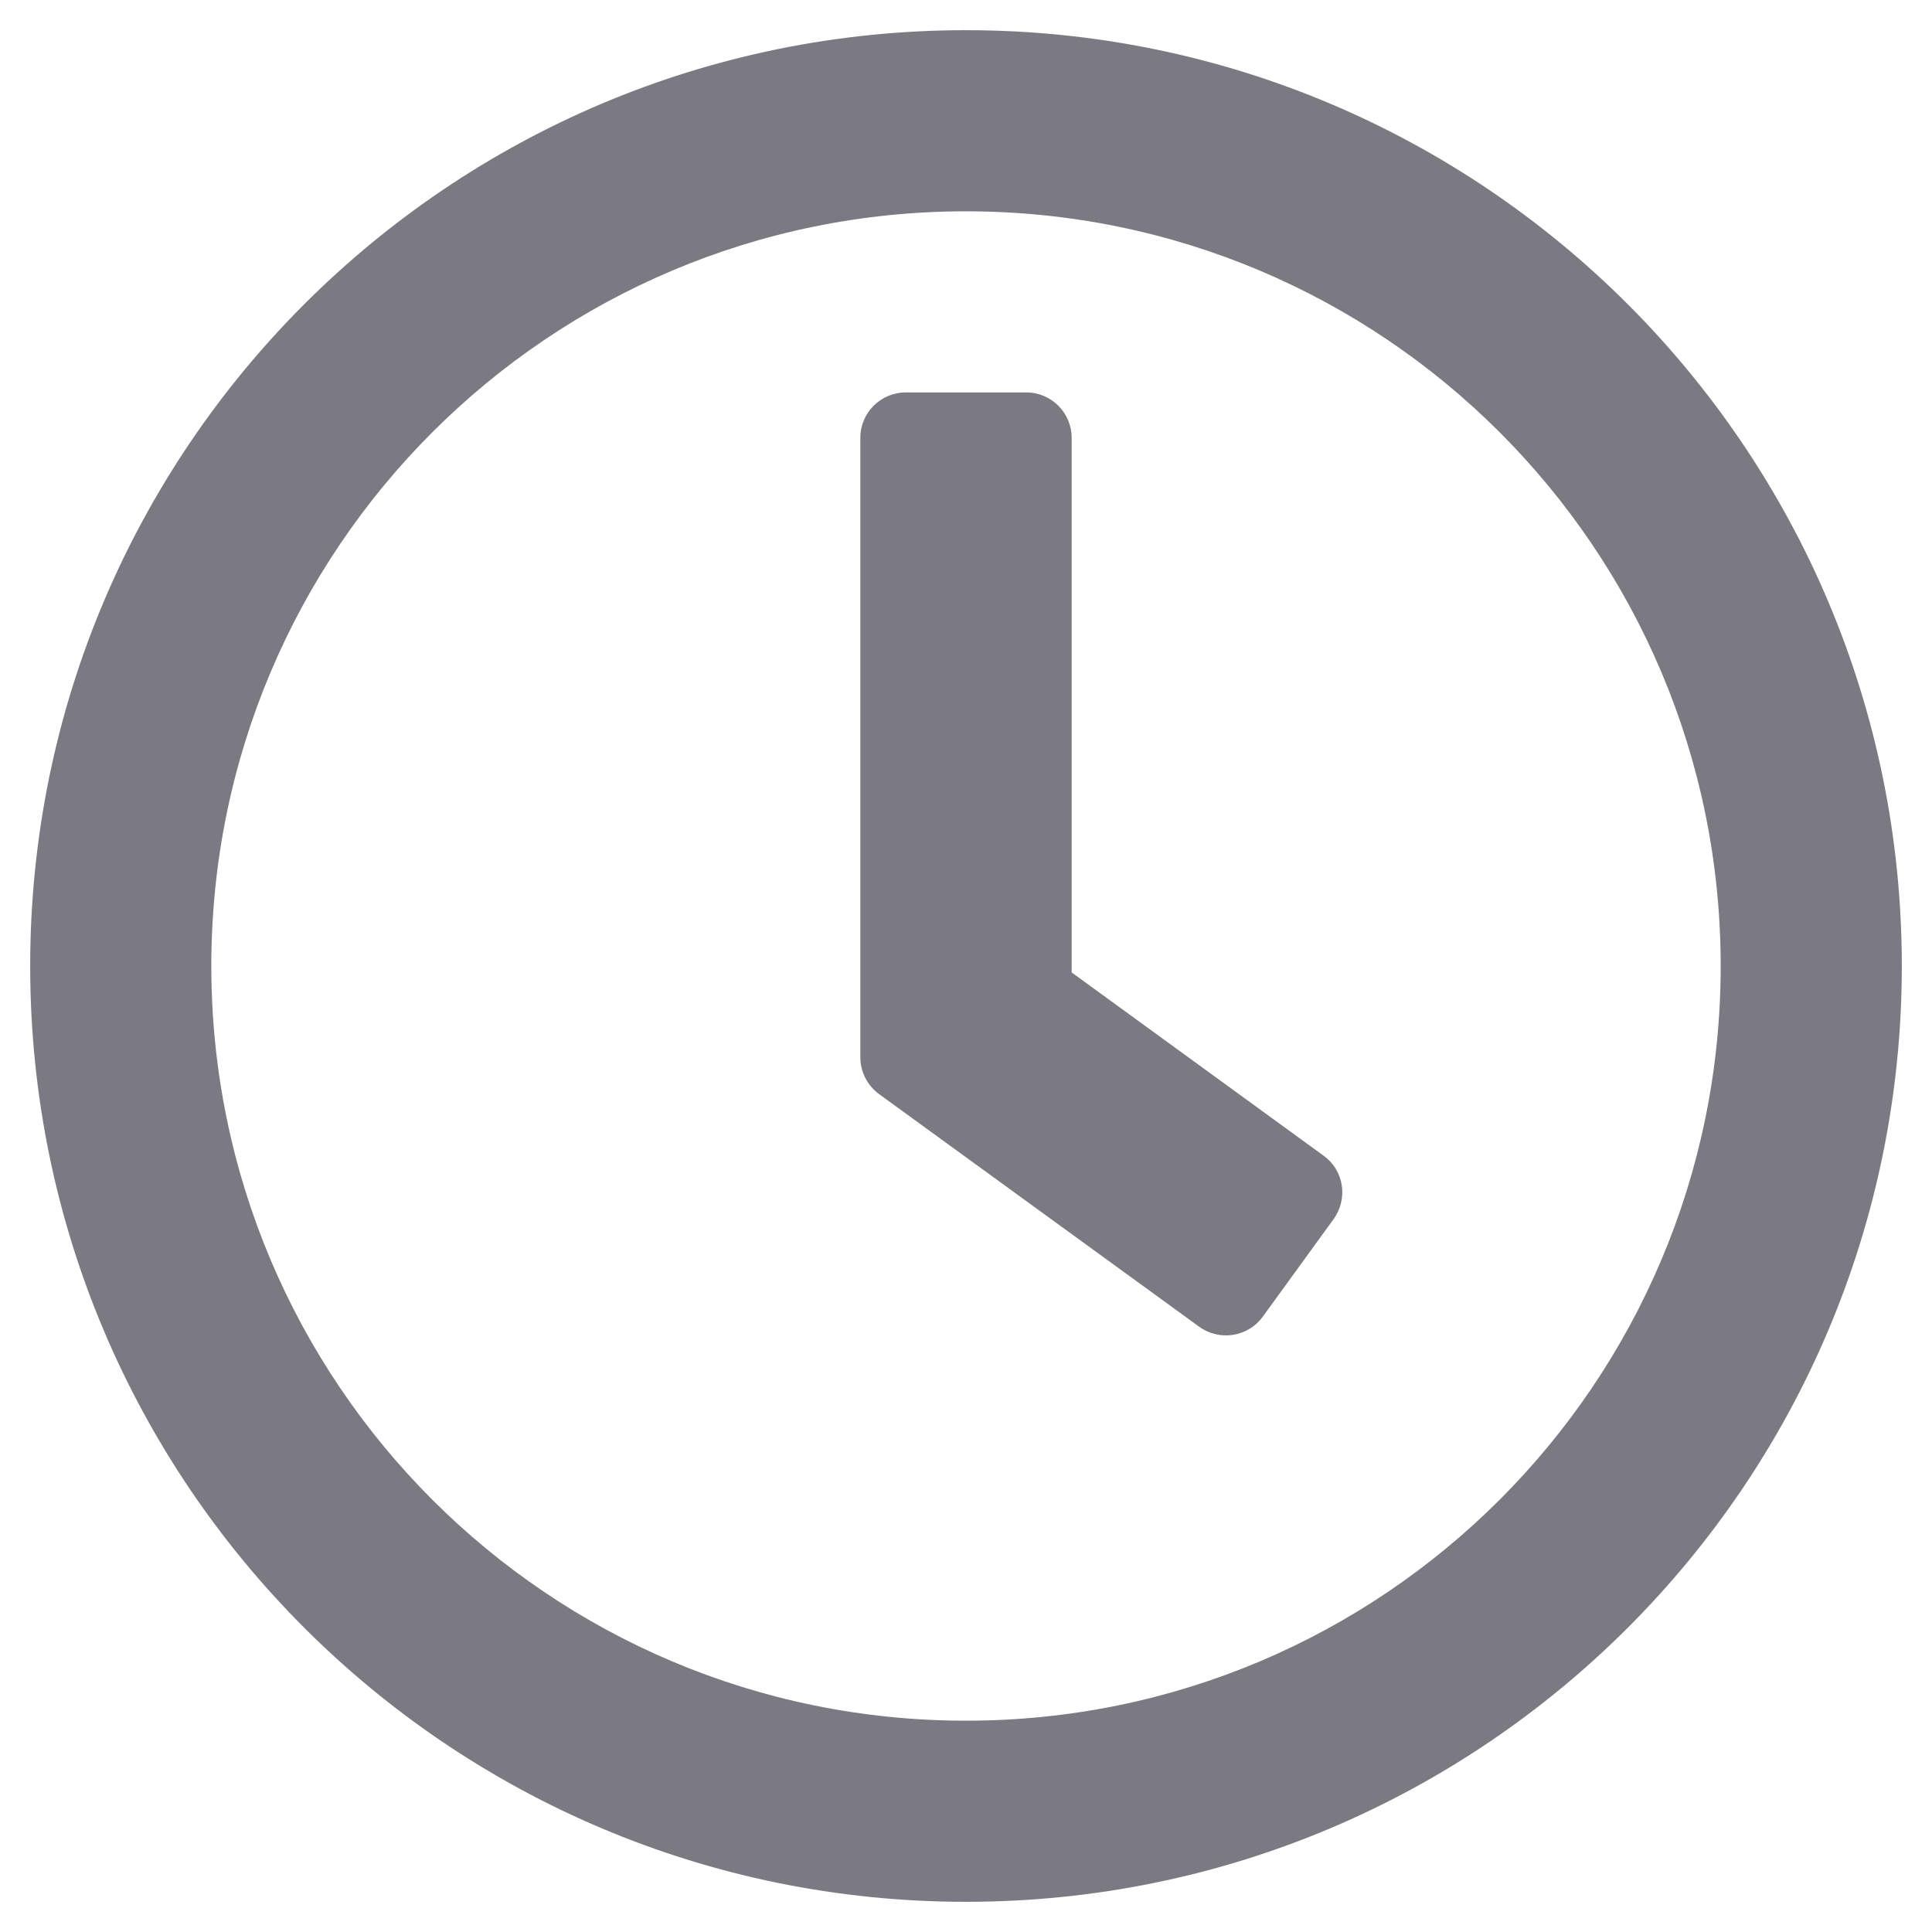
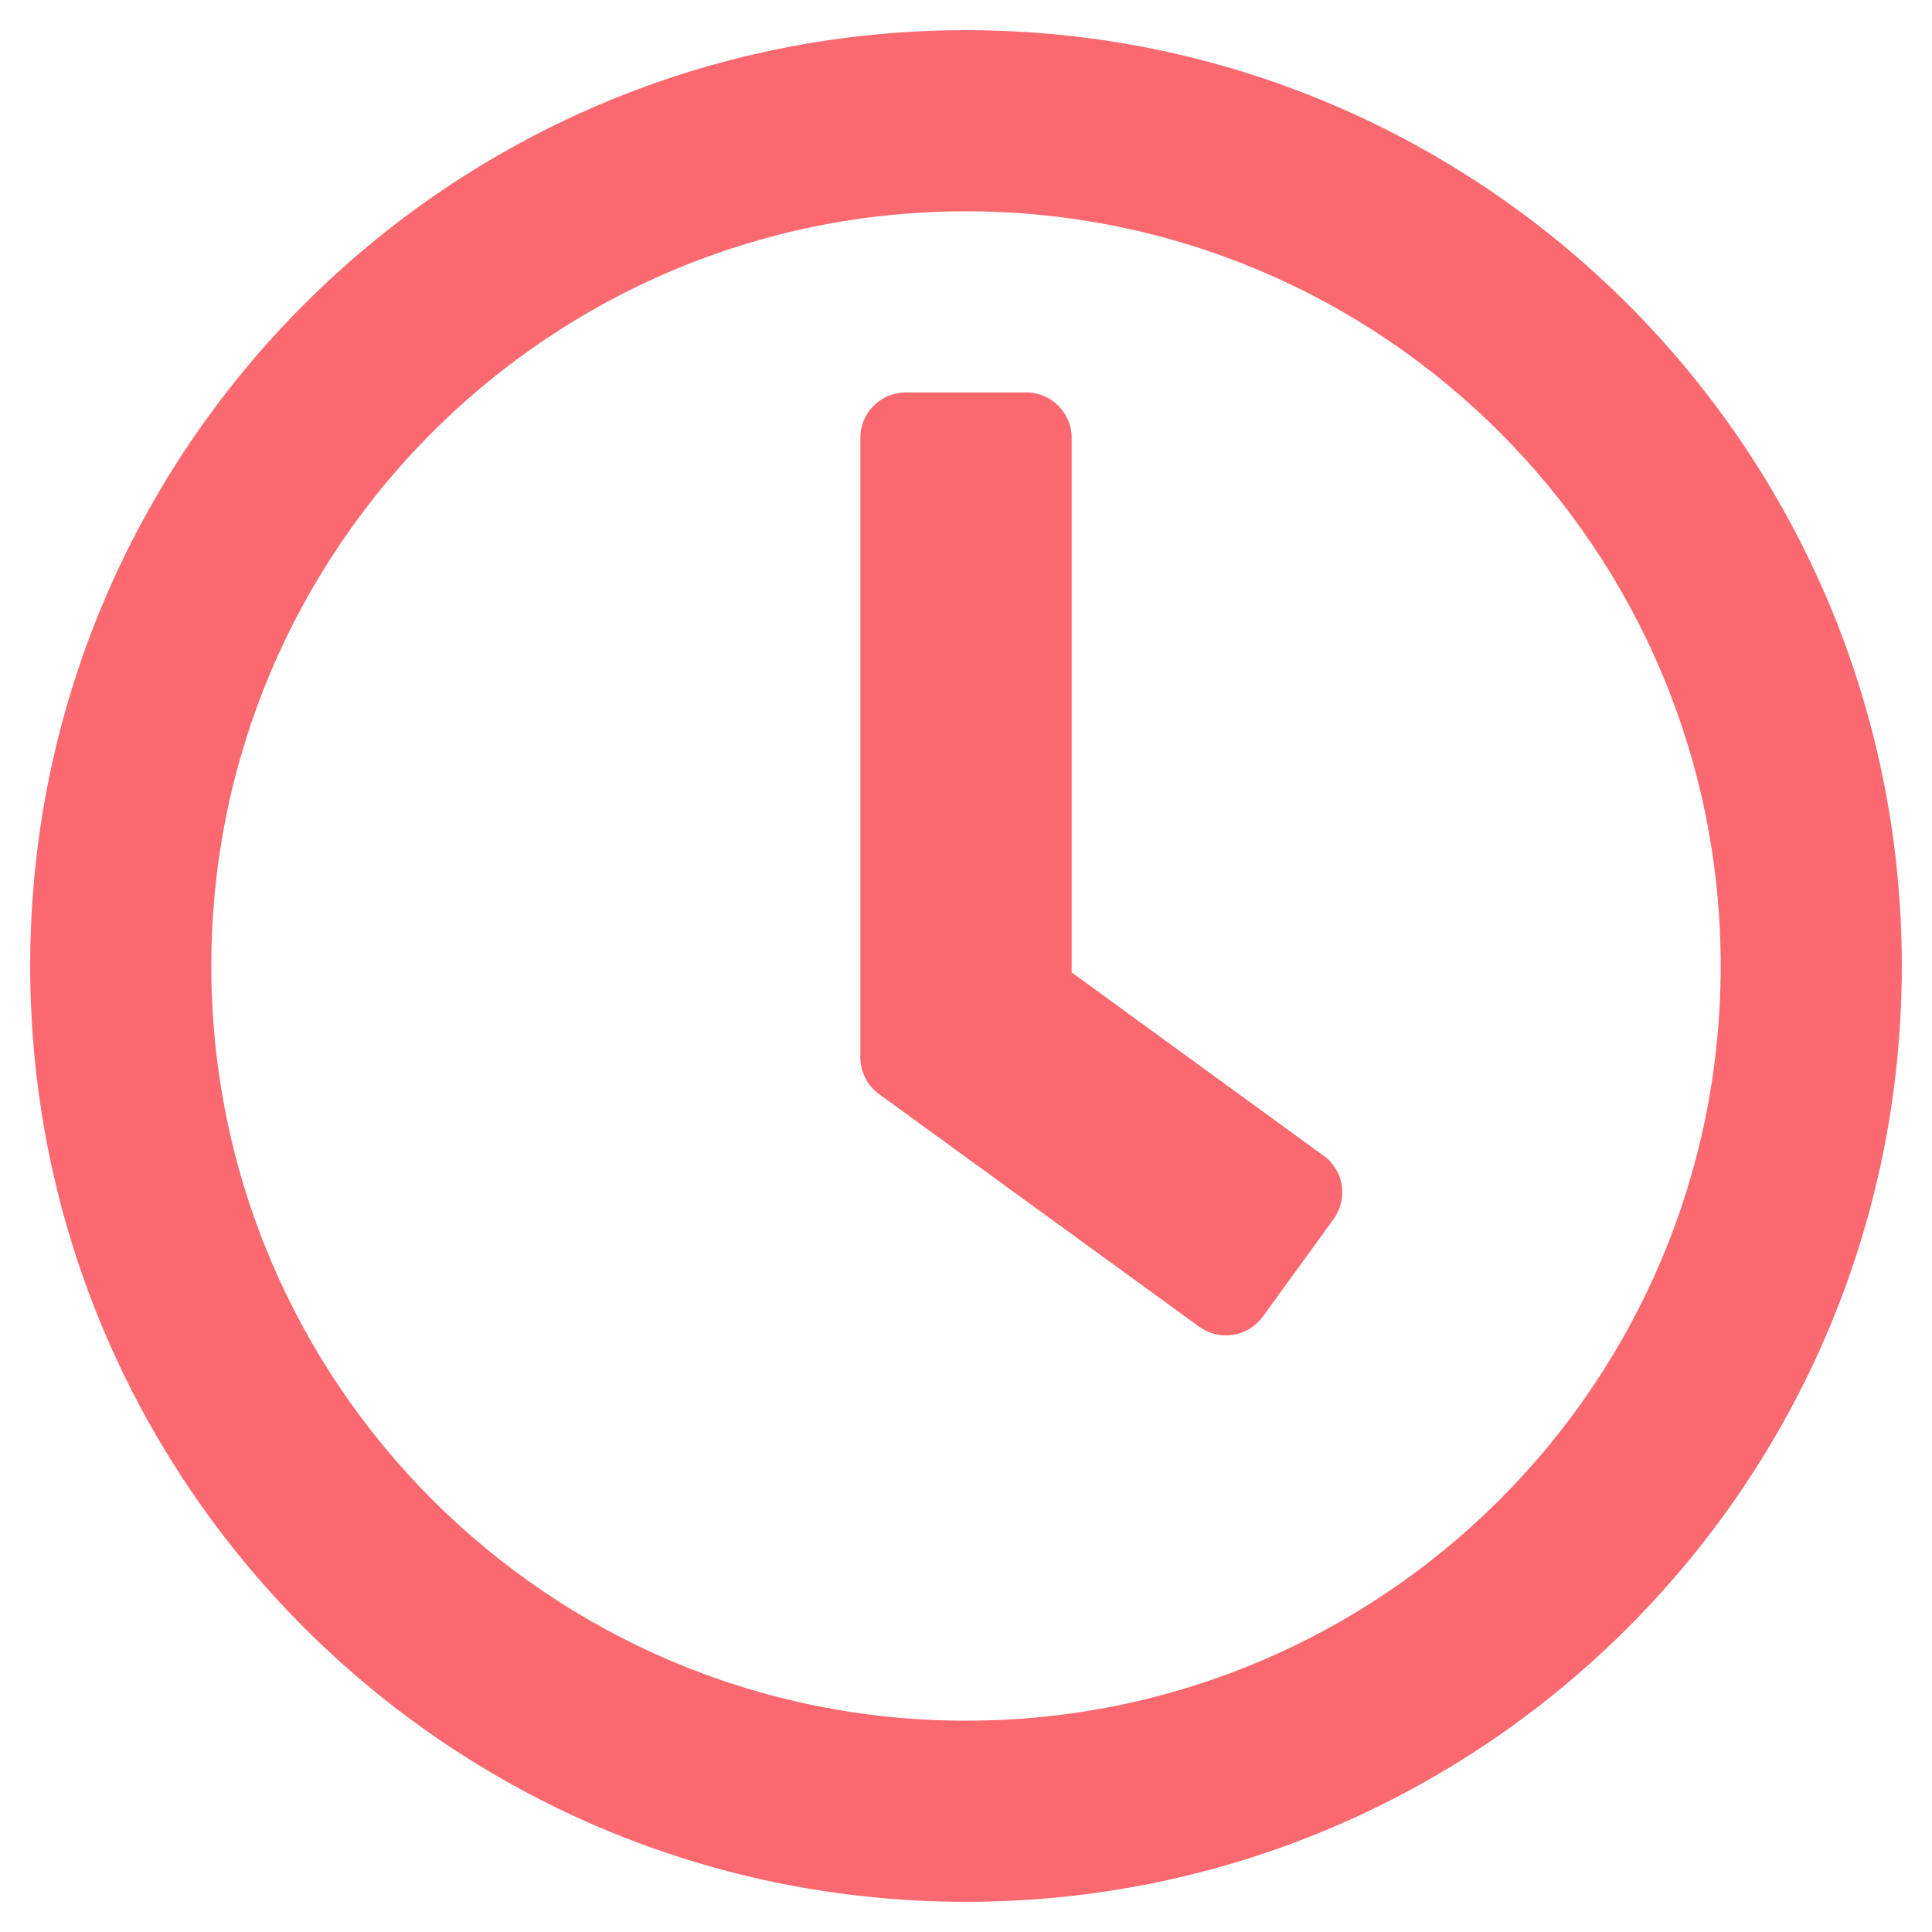
<svg xmlns="http://www.w3.org/2000/svg" aria-hidden="true" focusable="false" data-prefix="far" data-icon="clock" role="img" viewBox="0 0 512 512" class="svg-inline--fa fa-clock fa-w-16 fa-1x">
-   <path fill="#7B7A83" d="M256 8C119 8 8 119 8 256s111 248 248 248 248-111 248-248S393 8 256 8zm0 448c-110.5 0-200-89.5-200-200S145.5 56 256 56s200 89.5 200 200-89.5 200-200 200zm61.8-104.4l-84.9-61.7c-3.1-2.3-4.9-5.9-4.9-9.7V116c0-6.6 5.4-12 12-12h32c6.6 0 12 5.4 12 12v141.7l66.8 48.6c5.4 3.9 6.5 11.4 2.6 16.8L334.6 349c-3.9 5.3-11.4 6.5-16.8 2.6z" class="" />
+   <path fill="#FA6970" d="M256 8C119 8 8 119 8 256s111 248 248 248 248-111 248-248S393 8 256 8zm0 448c-110.5 0-200-89.5-200-200S145.5 56 256 56s200 89.5 200 200-89.5 200-200 200zm61.8-104.4l-84.9-61.7c-3.1-2.3-4.9-5.9-4.9-9.7V116c0-6.6 5.4-12 12-12h32c6.6 0 12 5.4 12 12v141.7l66.8 48.6c5.4 3.9 6.5 11.4 2.6 16.8L334.6 349c-3.9 5.3-11.4 6.5-16.8 2.6z" class="" />
</svg>
